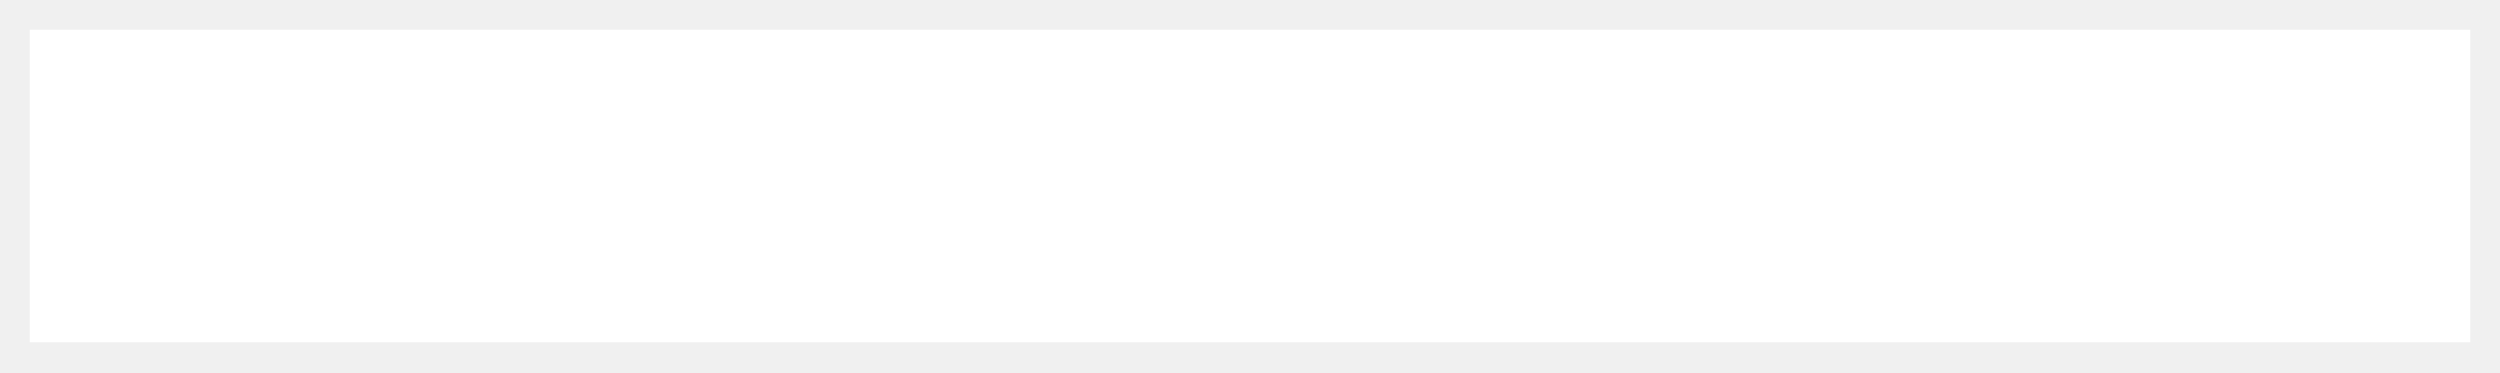
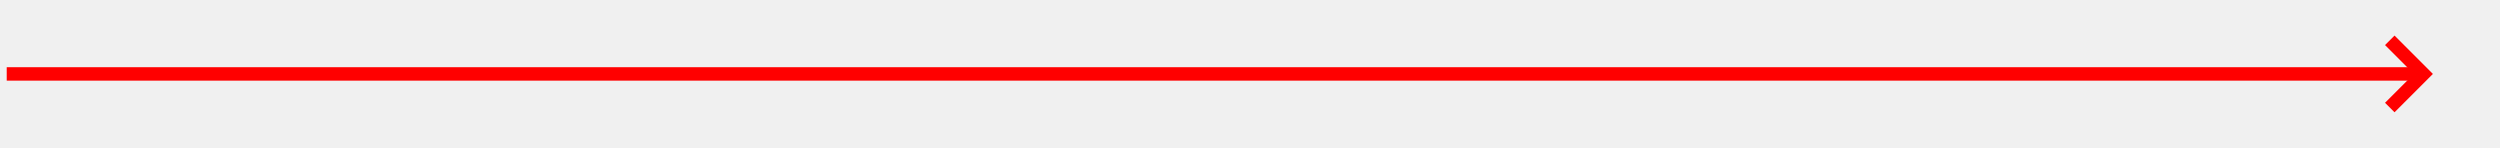
- <svg xmlns="http://www.w3.org/2000/svg" version="1.1" width="168px" height="25px">
-   <g transform="matrix(1 0 0 1 -2180 -1557 )">
-     <path d="M 2182 1559  L 2346 1559  L 2346 1580  L 2182 1580  L 2182 1559  Z " fill-rule="nonzero" fill="#ffffff" stroke="none" />
+ <svg xmlns="http://www.w3.org/2000/svg" version="1.1" width="372px" height="22px">
+   <g transform="matrix(1 0 0 1 -1702 -613 )">
+     <path d="M 2056.893 619.707  L 2061.186 624  L 2056.893 628.293  L 2058.307 629.707  L 2063.307 624.707  L 2064.014 624  L 2063.307 623.293  L 2058.307 618.293  L 2056.893 619.707  Z " fill-rule="nonzero" fill="#ff0000" stroke="none" />
+     <path d="M 1703 624  L 2062 624  " stroke-width="2" stroke="#ff0000" fill="none" />
  </g>
</svg>
